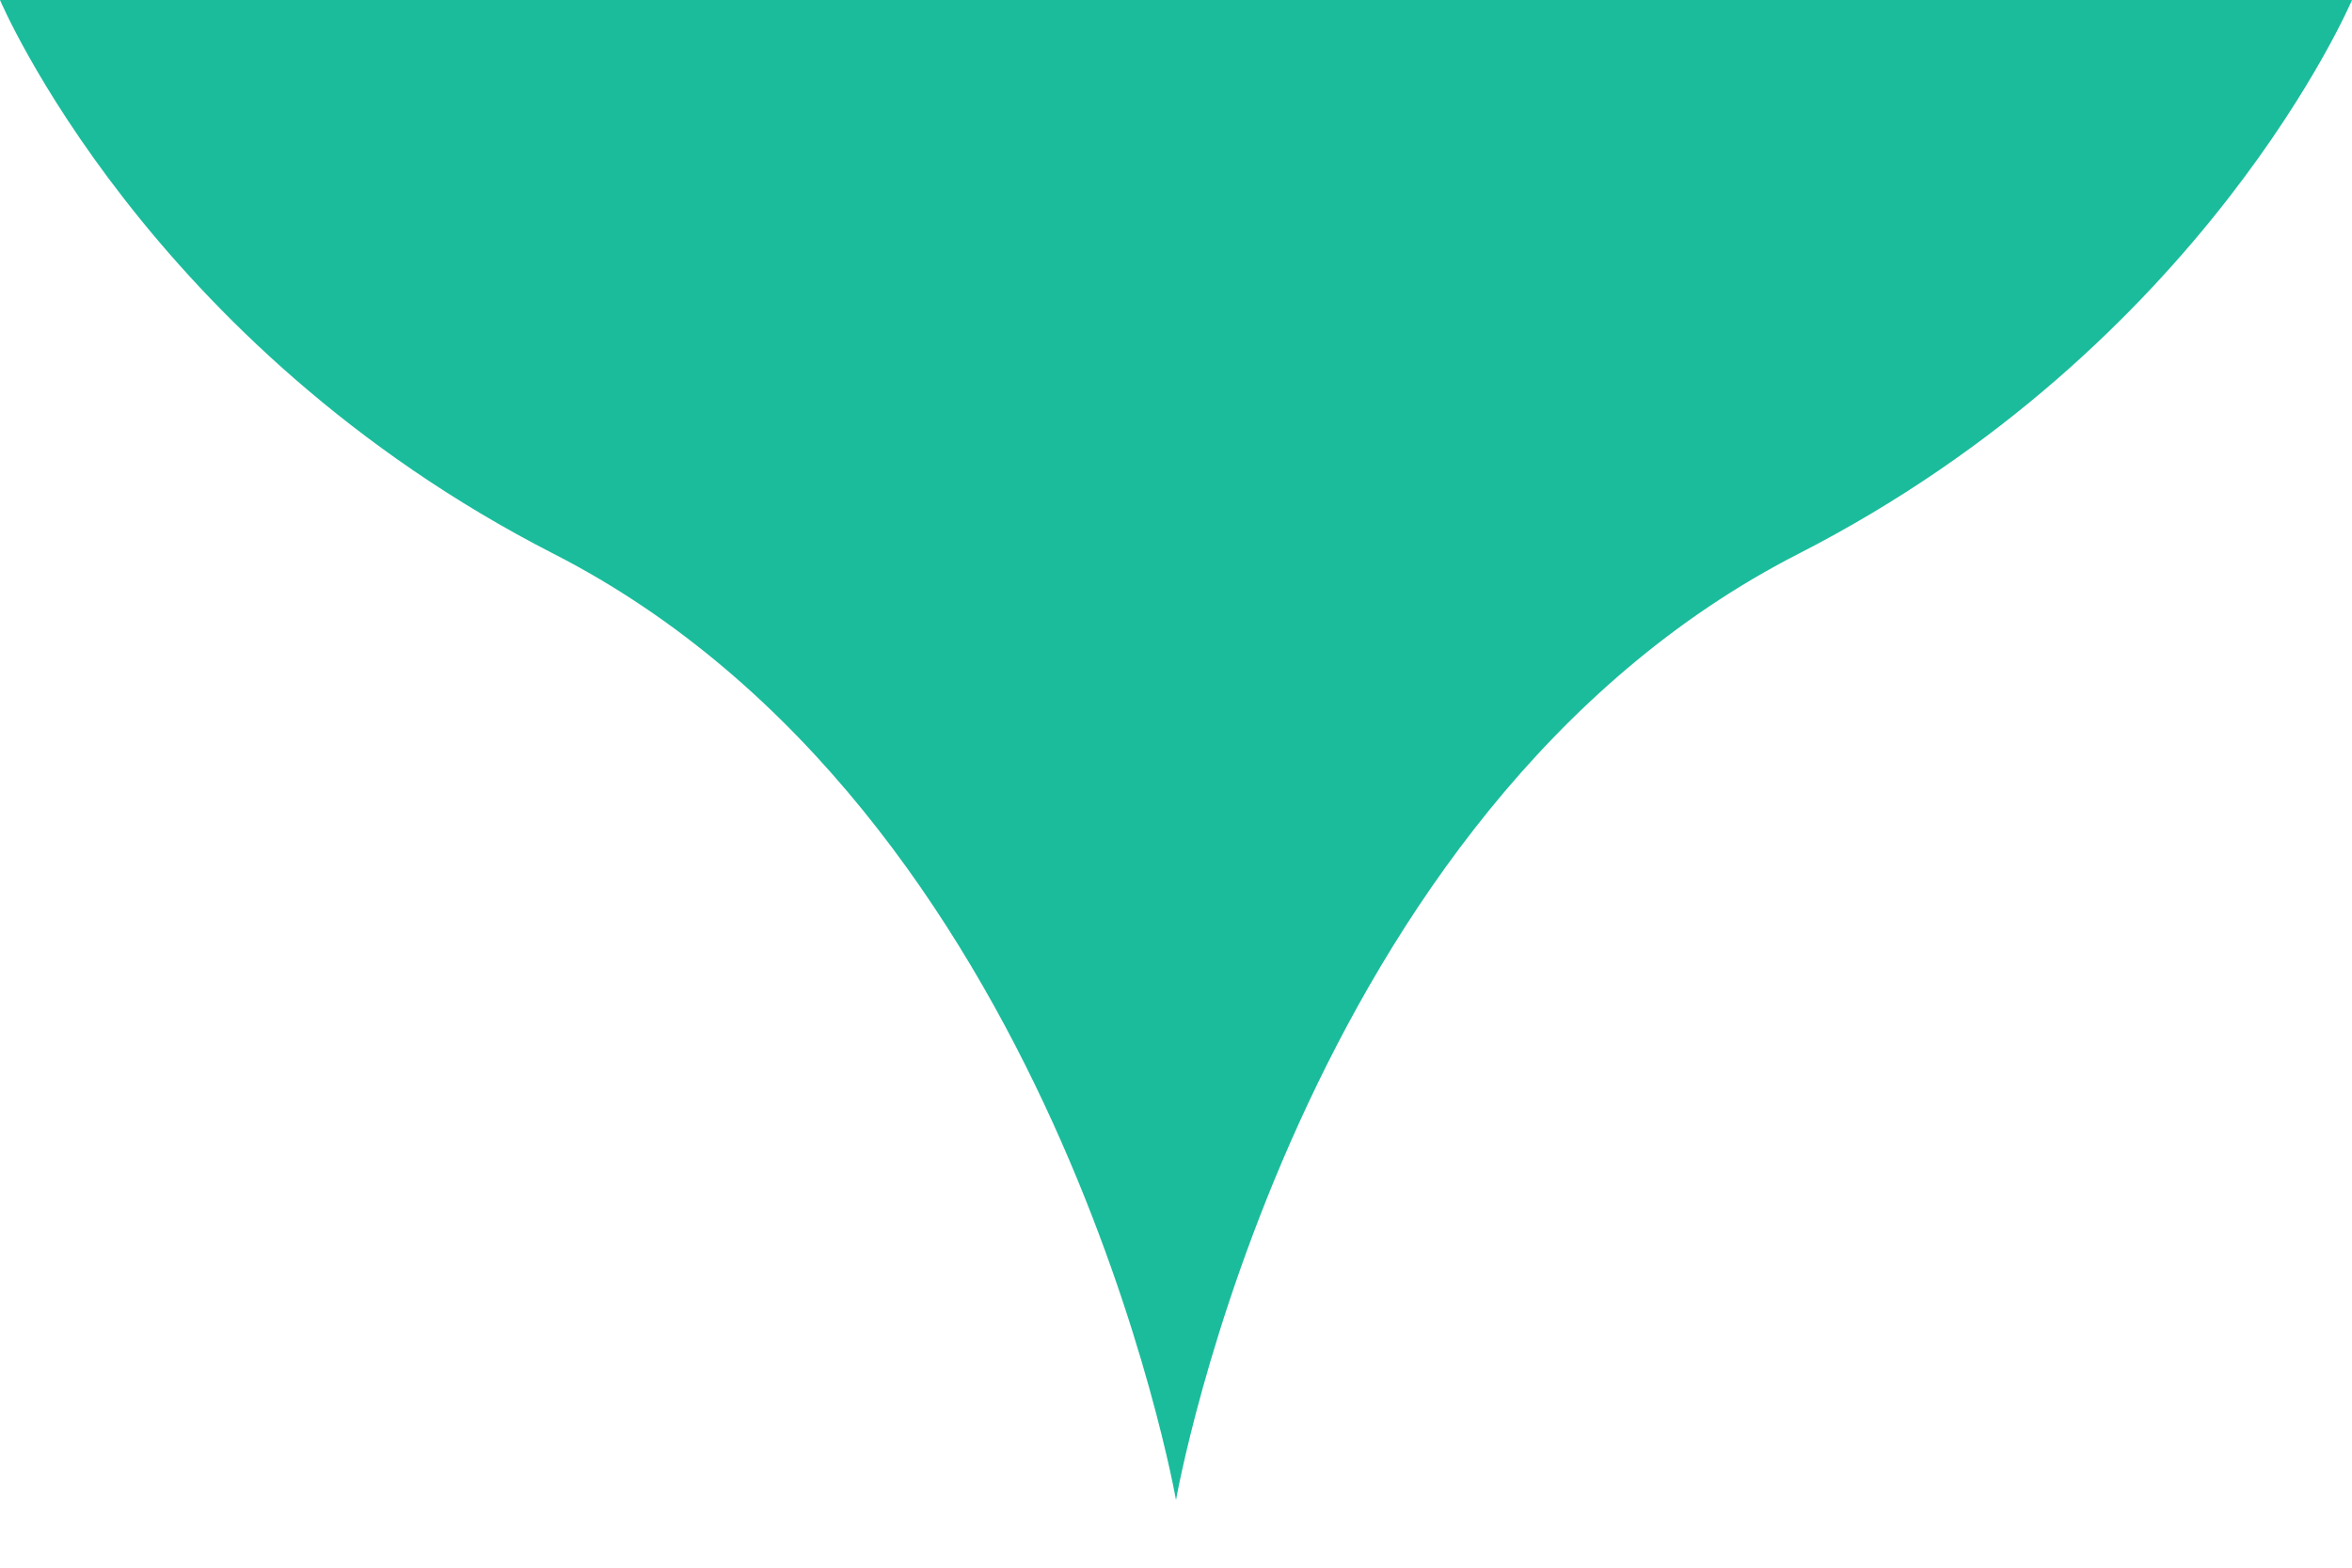
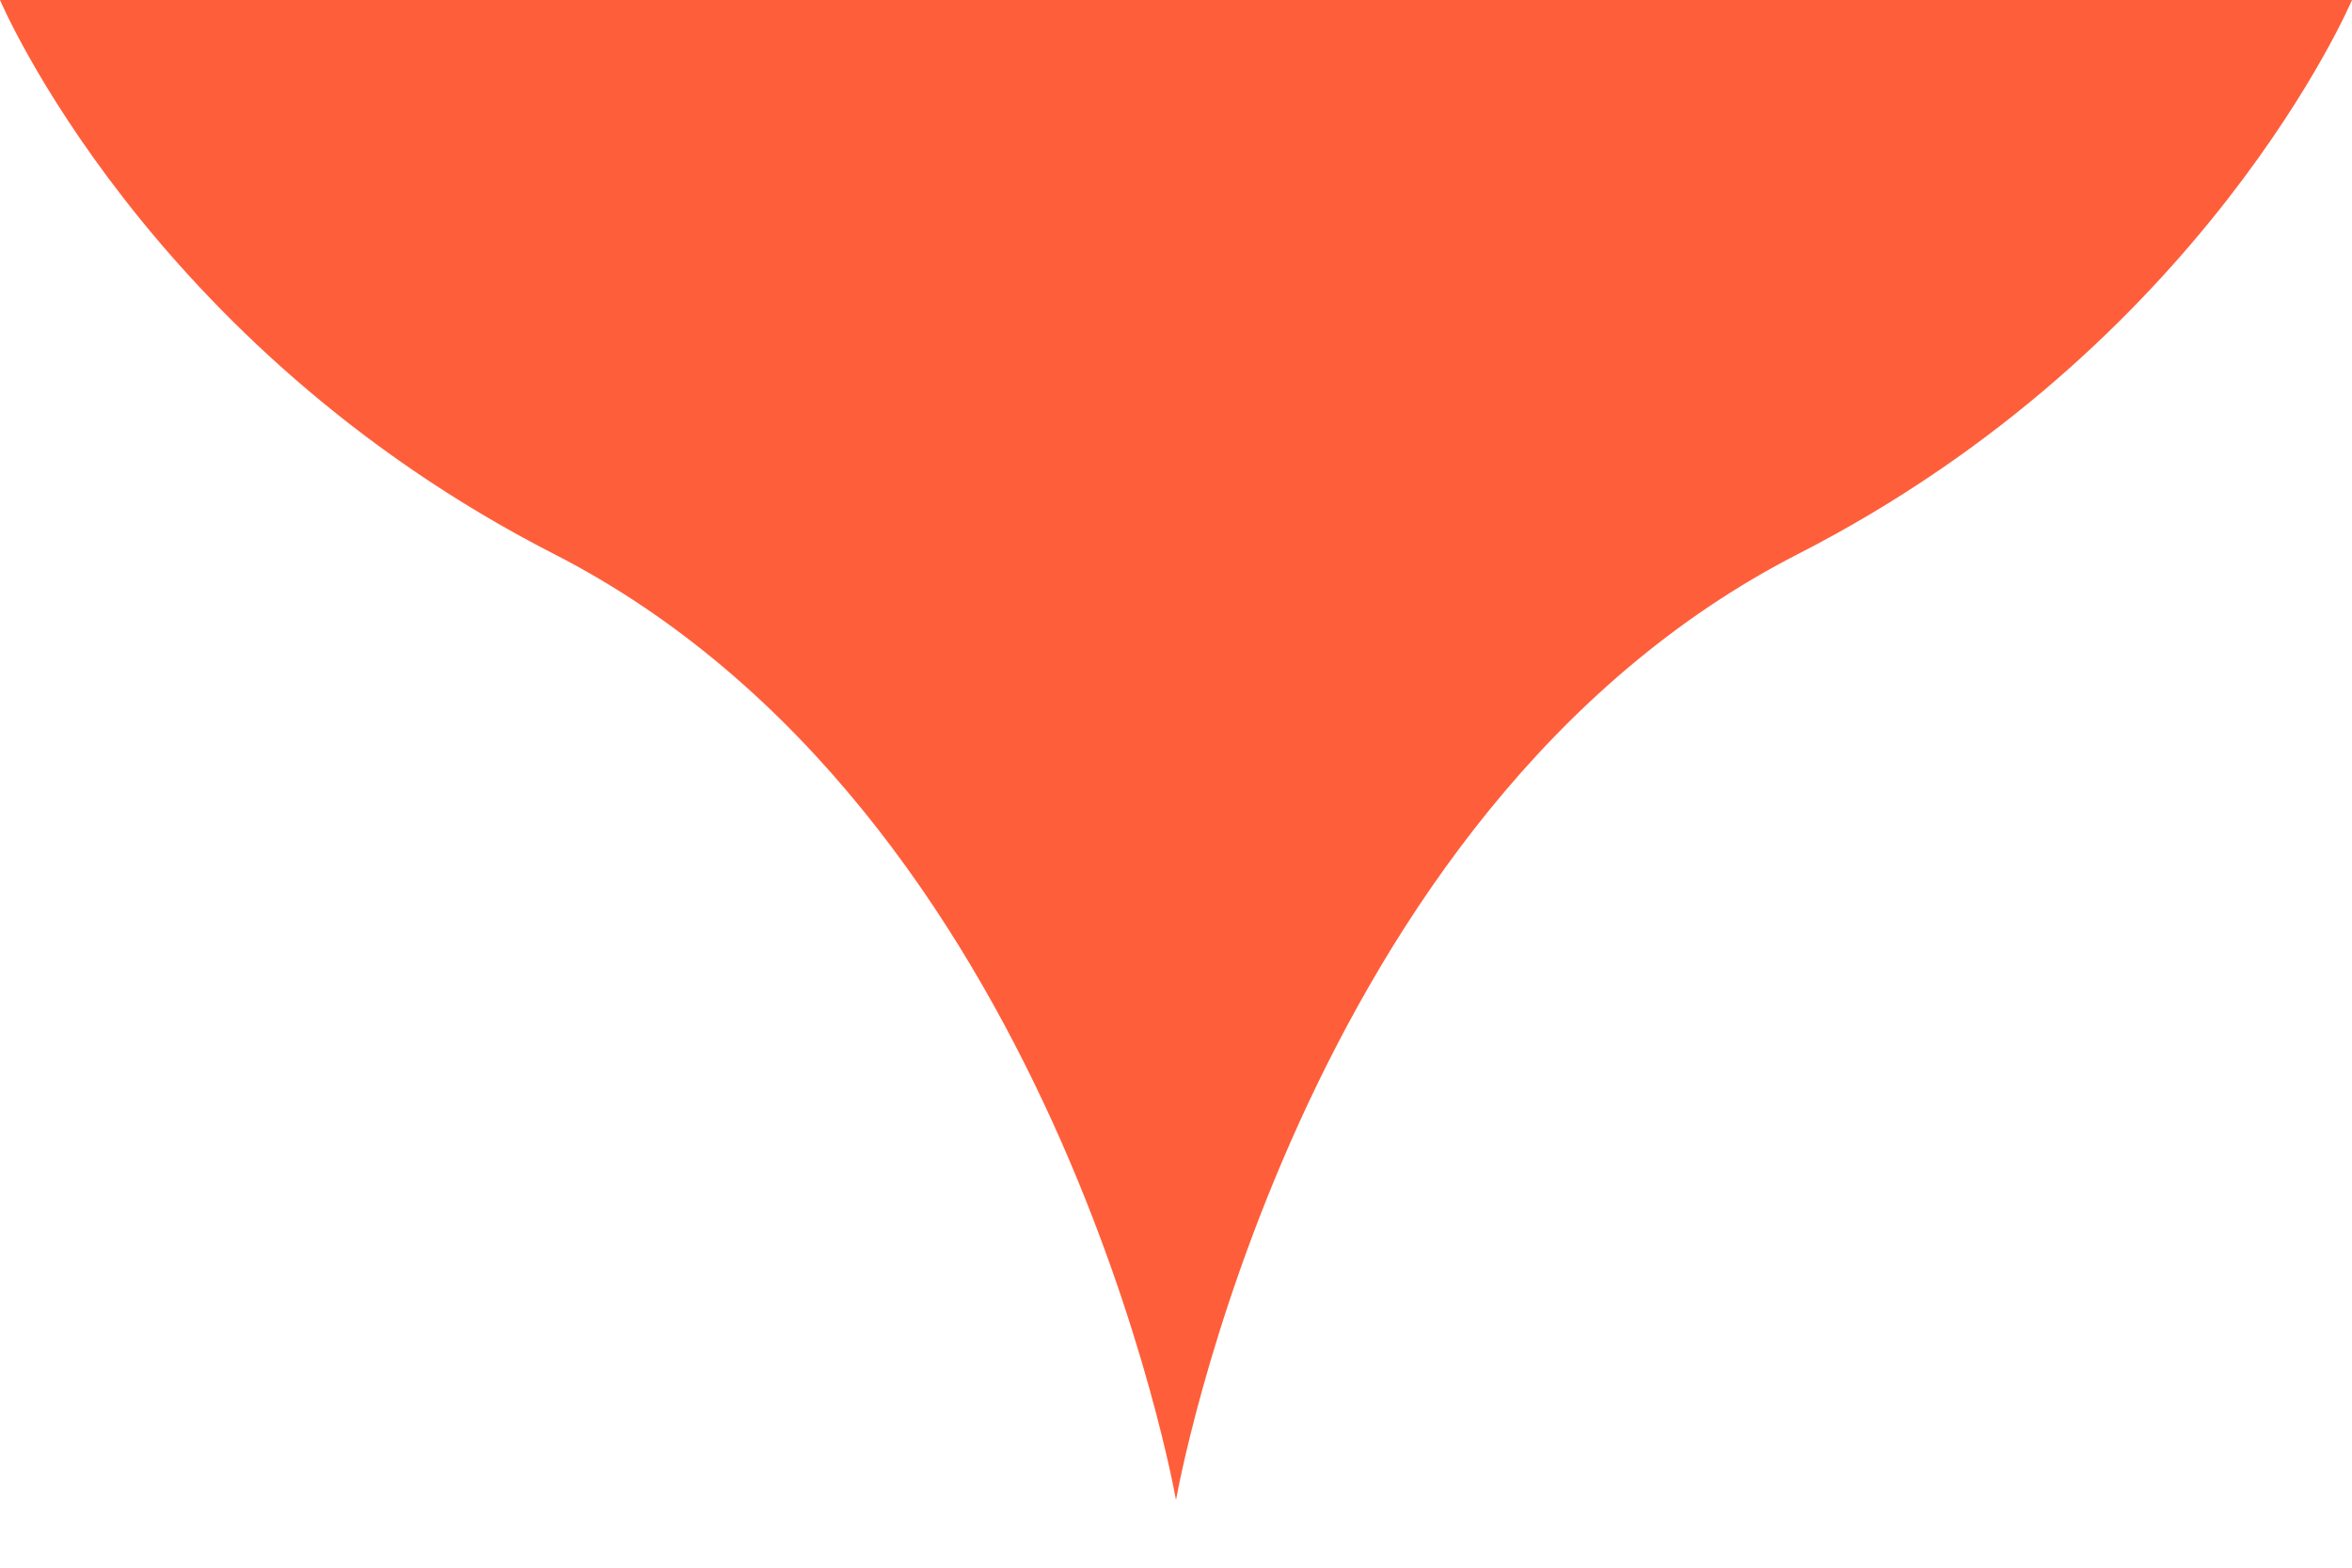
<svg xmlns="http://www.w3.org/2000/svg" version="1.1" width="30px" height="20px" viewBox="0 0 30 20">
  <g>
-     <path fill="#1abc9c" d="M7.065,7.067C13.462,10.339,15,19.137,15,19.137V0H0C0,0,1.865,4.407,7.065,7.067z" />
-     <path fill="#1abc9c" d="M15,0v19.137c0,0,1.537-8.797,7.936-12.07C28.135,4.407,30,0,30,0H15z" />
+     <path fill="#FF5E3A" d="M7.065,7.067C13.462,10.339,15,19.137,15,19.137V0H0C0,0,1.865,4.407,7.065,7.067z" />
+     <path fill="#FF5E3A" d="M15,0v19.137c0,0,1.537-8.797,7.936-12.07C28.135,4.407,30,0,30,0H15z" />
  </g>
</svg>
